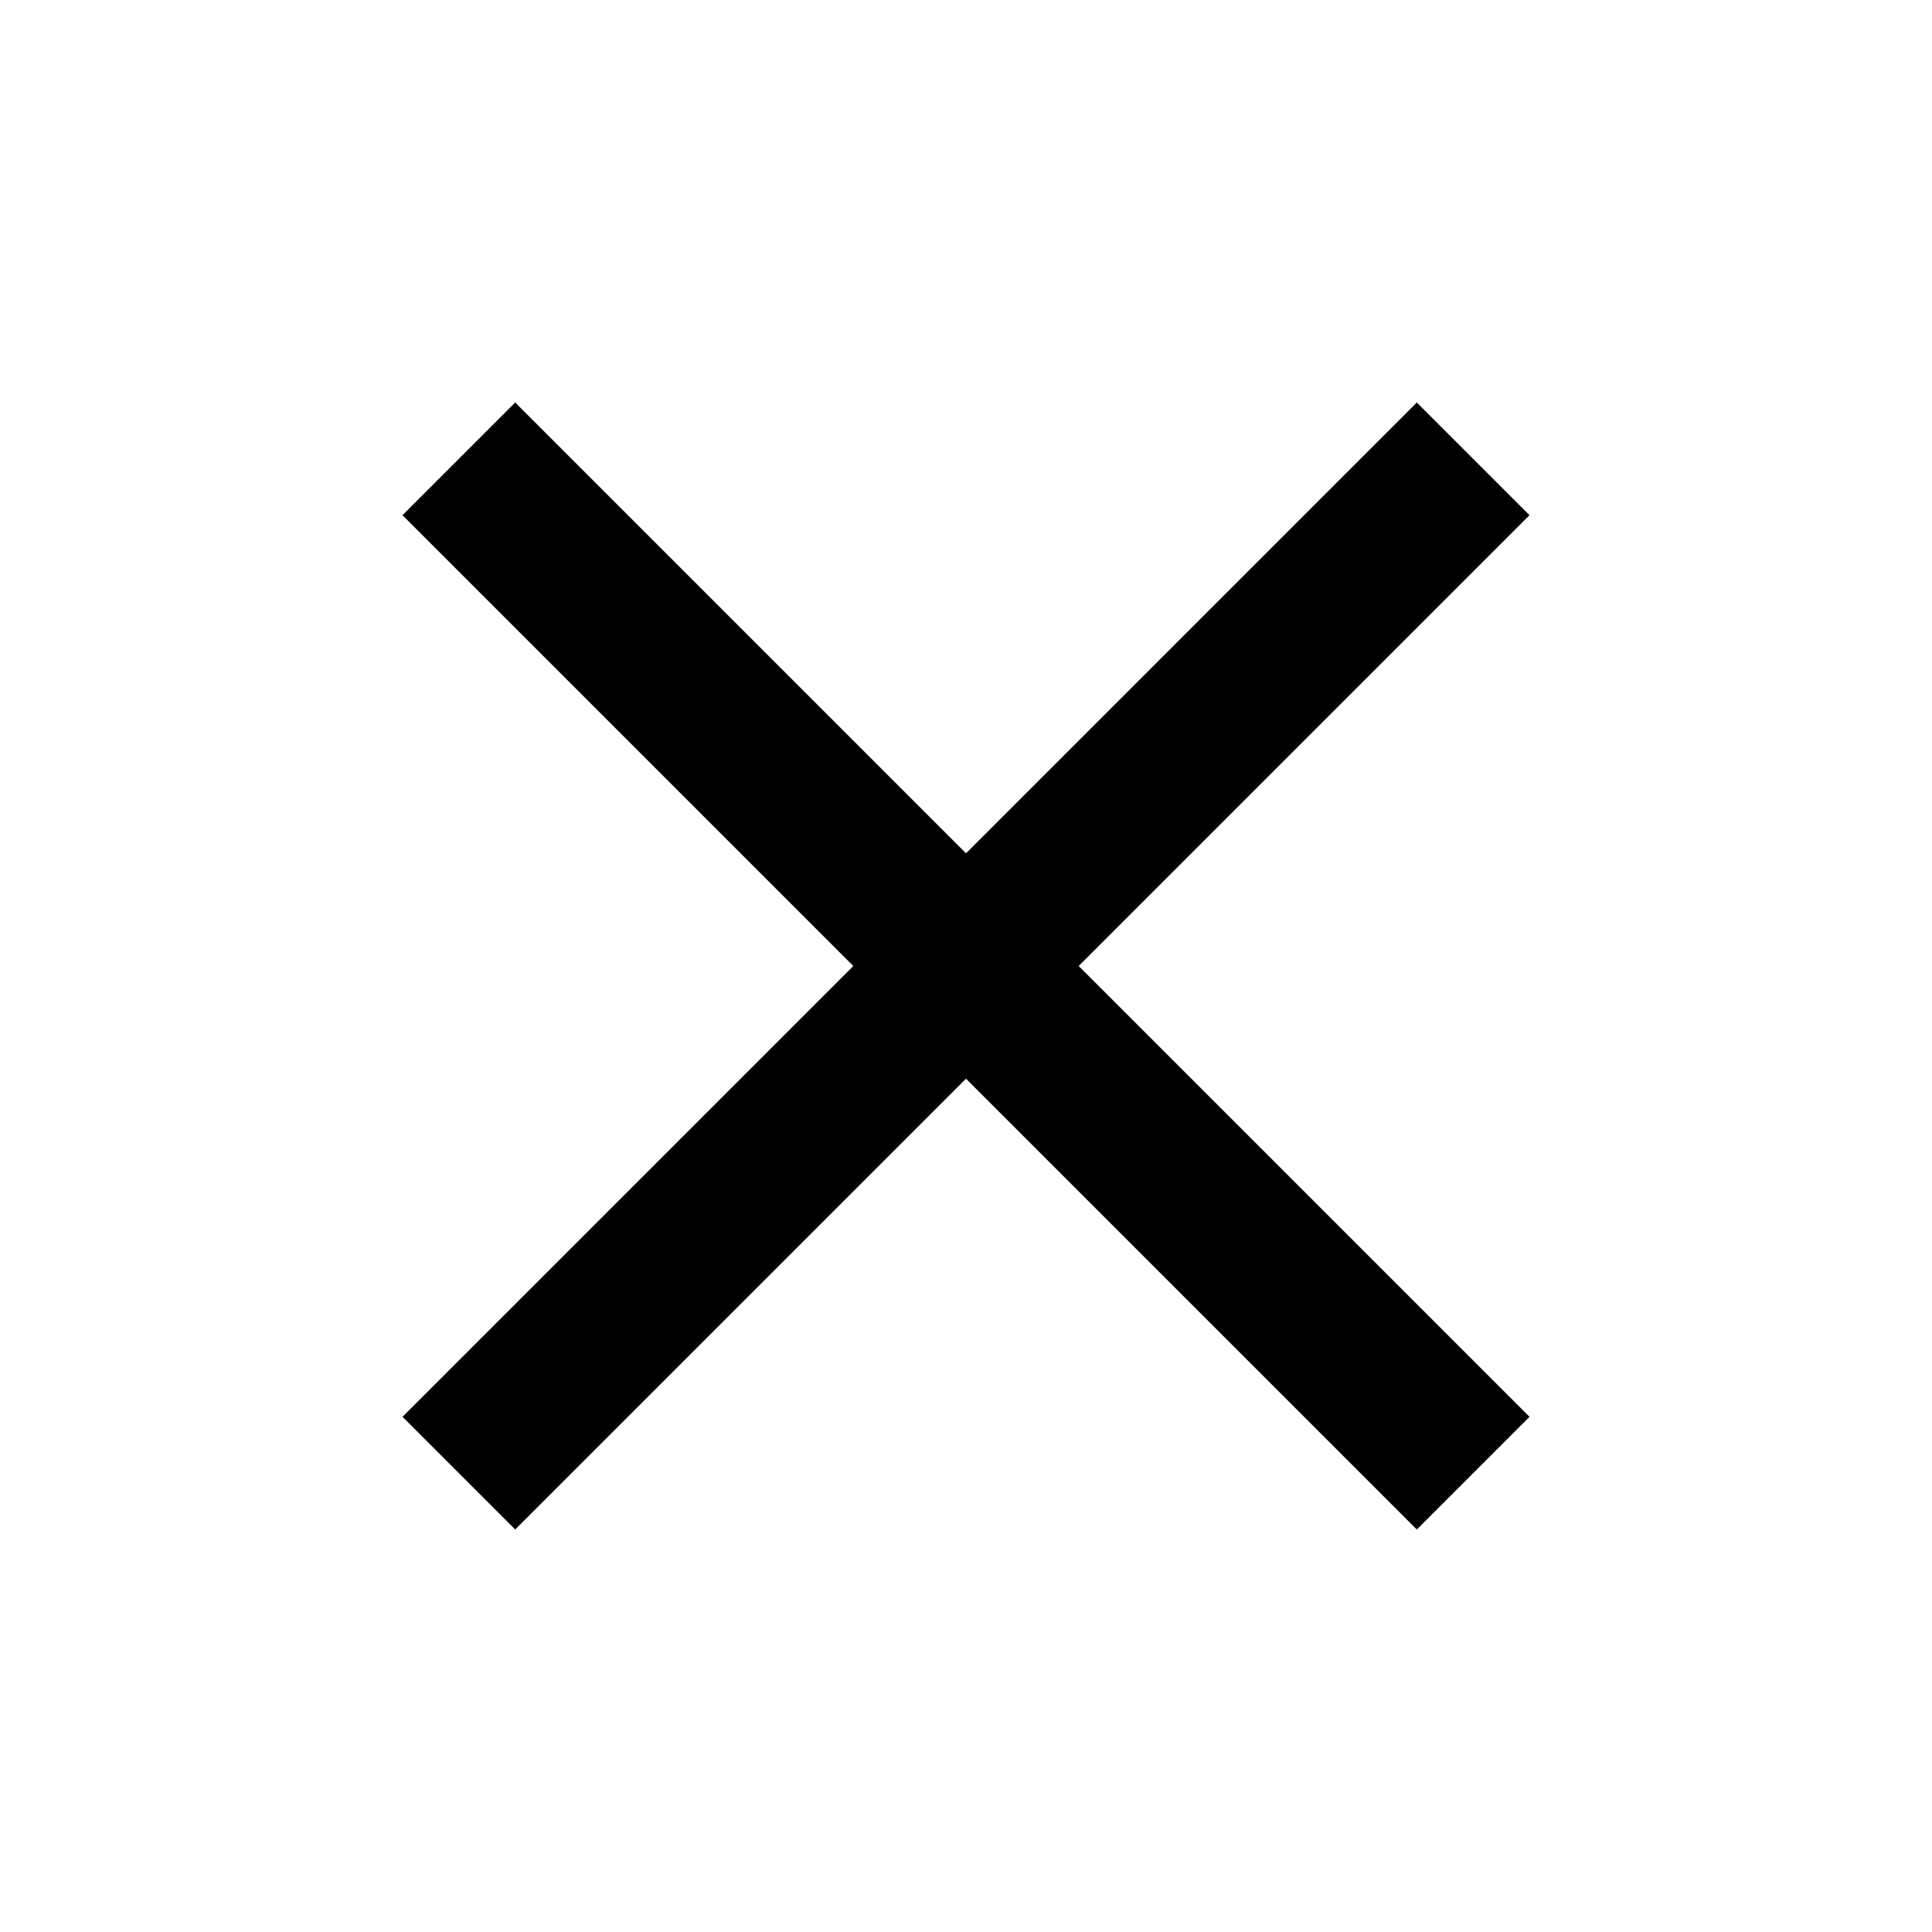
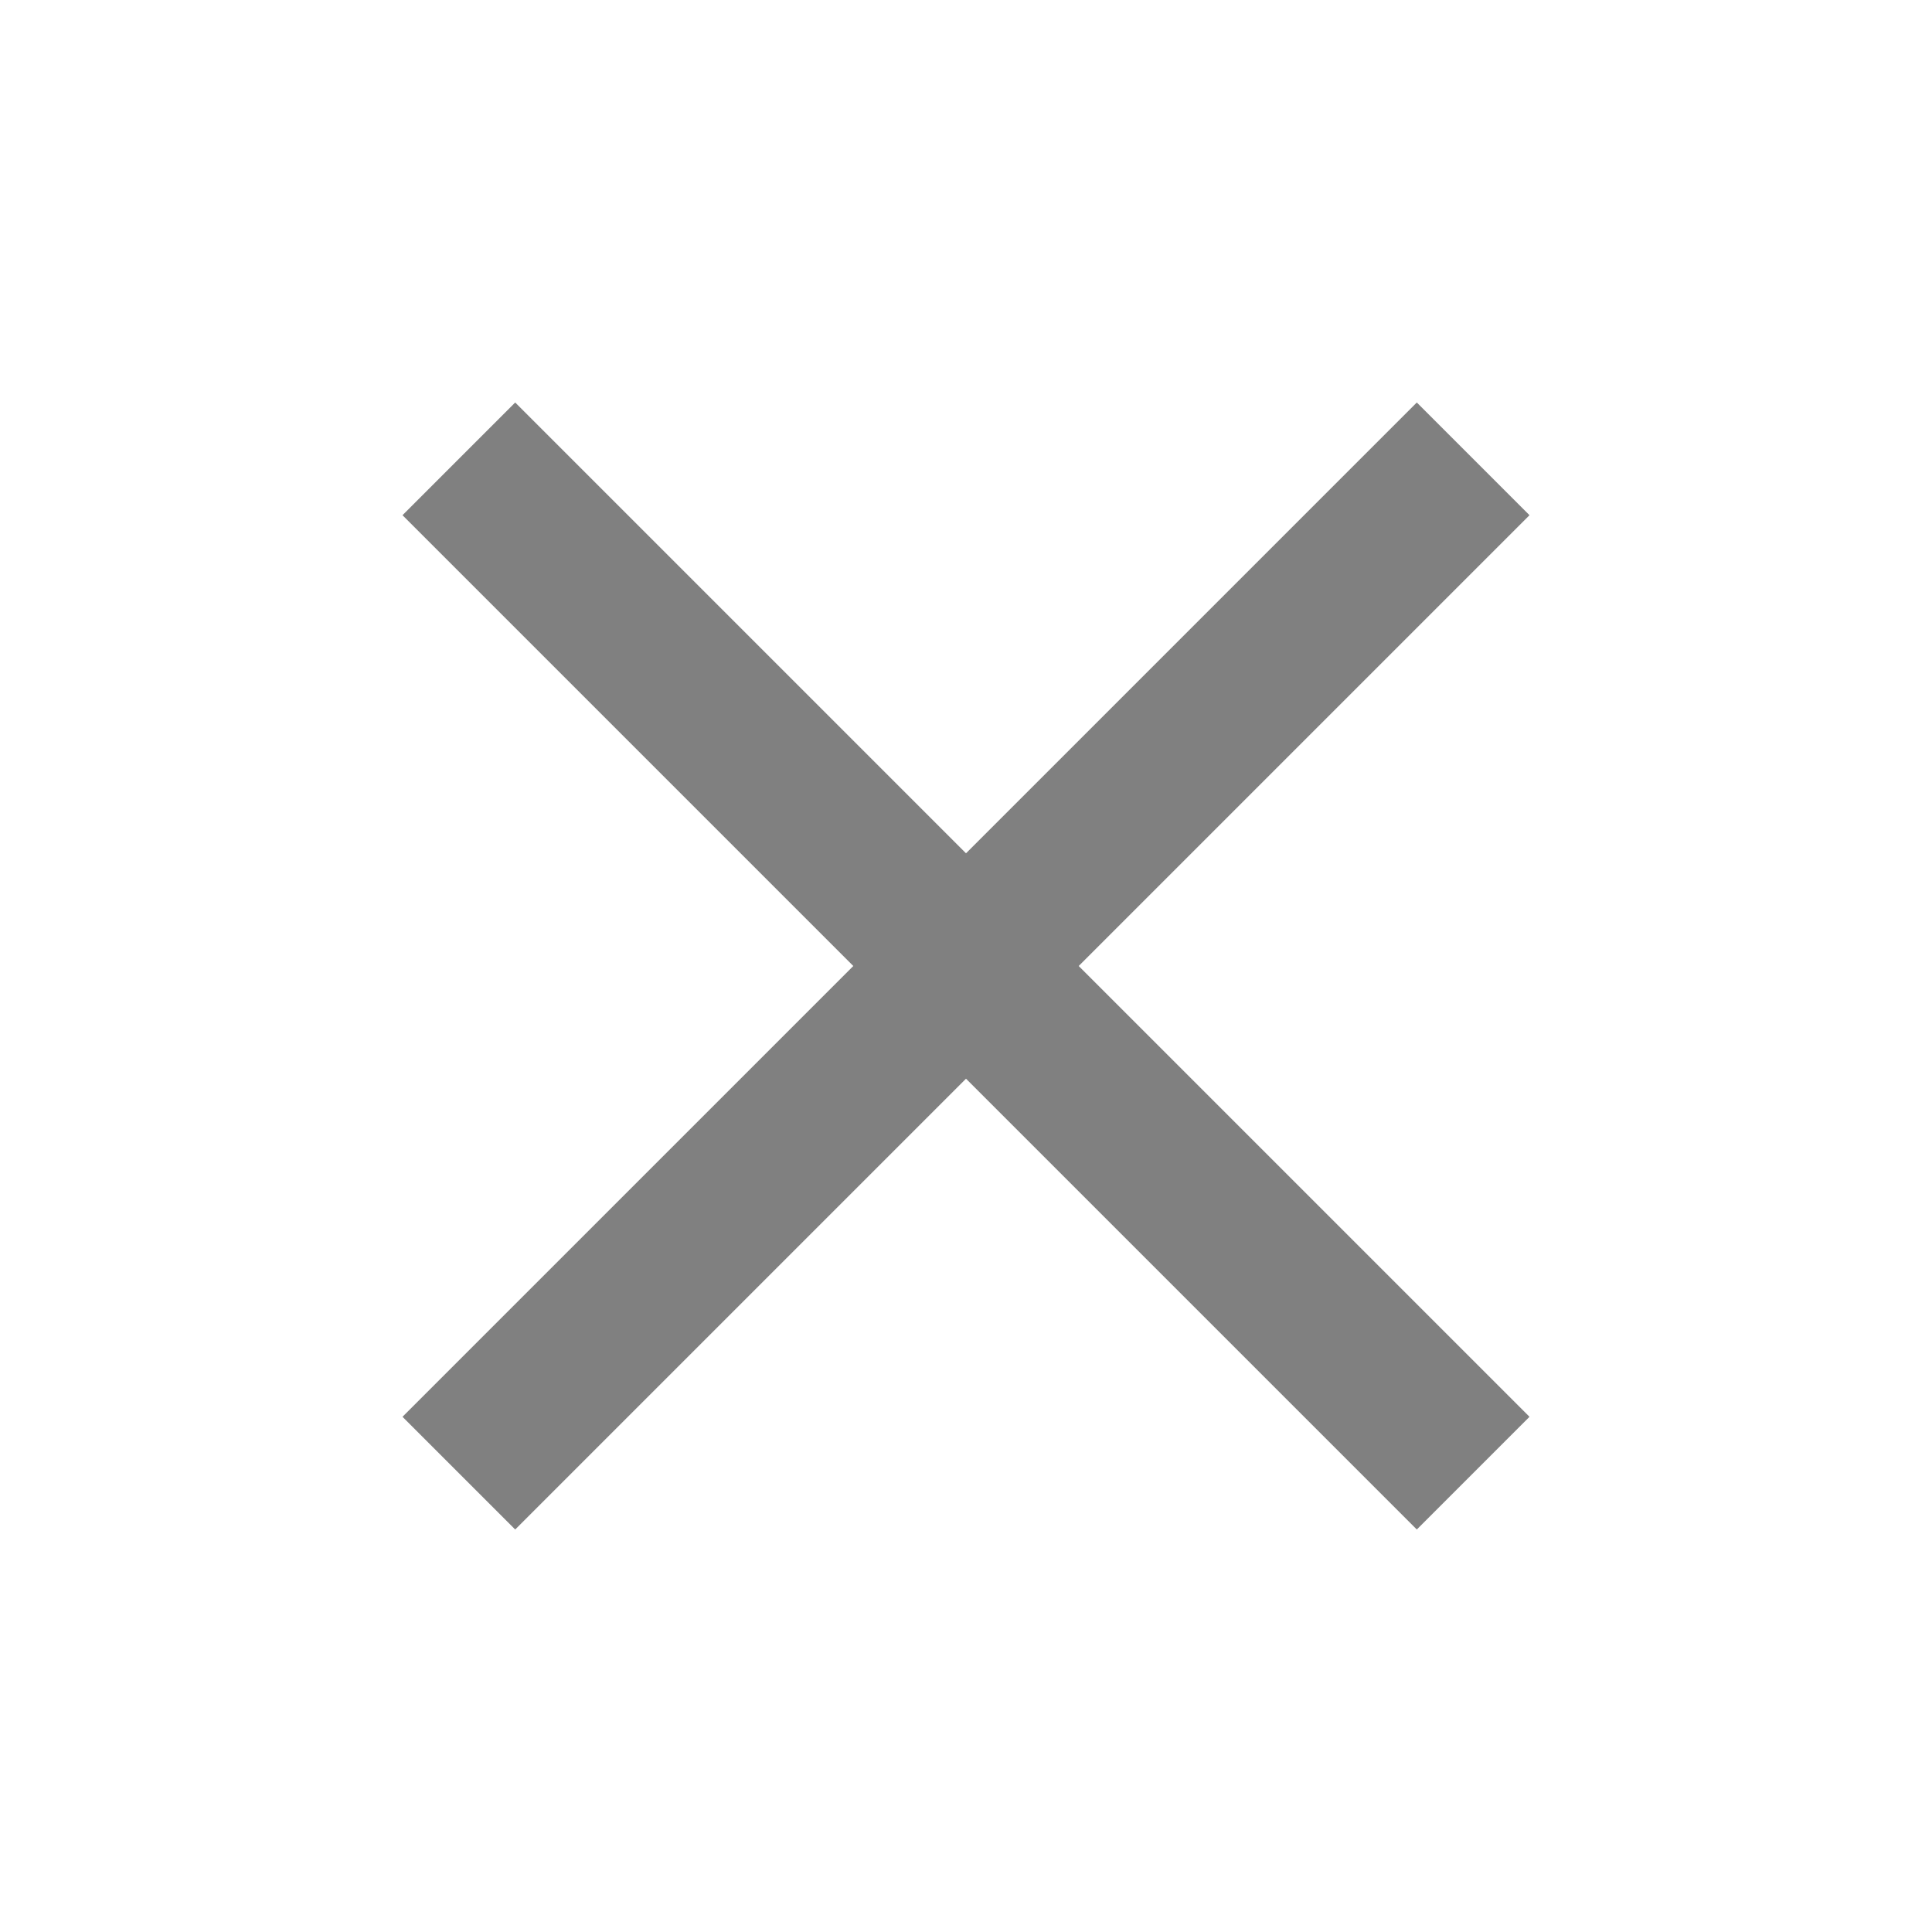
- <svg xmlns="http://www.w3.org/2000/svg" height="24" viewBox="0 -960 960 960" width="24">
-   <path d="m256-200-56-56 224-224-224-224 56-56 224 224 224-224 56 56-224 224 224 224-56 56-224-224-224 224Z" />
+ <svg xmlns="http://www.w3.org/2000/svg" height="40" viewBox="0 -960 960 960" width="40">
+   <path fill="grey" d="m256-200-56-56 224-224-224-224 56-56 224 224 224-224 56 56-224 224 224 224-56 56-224-224-224 224Z" />
</svg>
